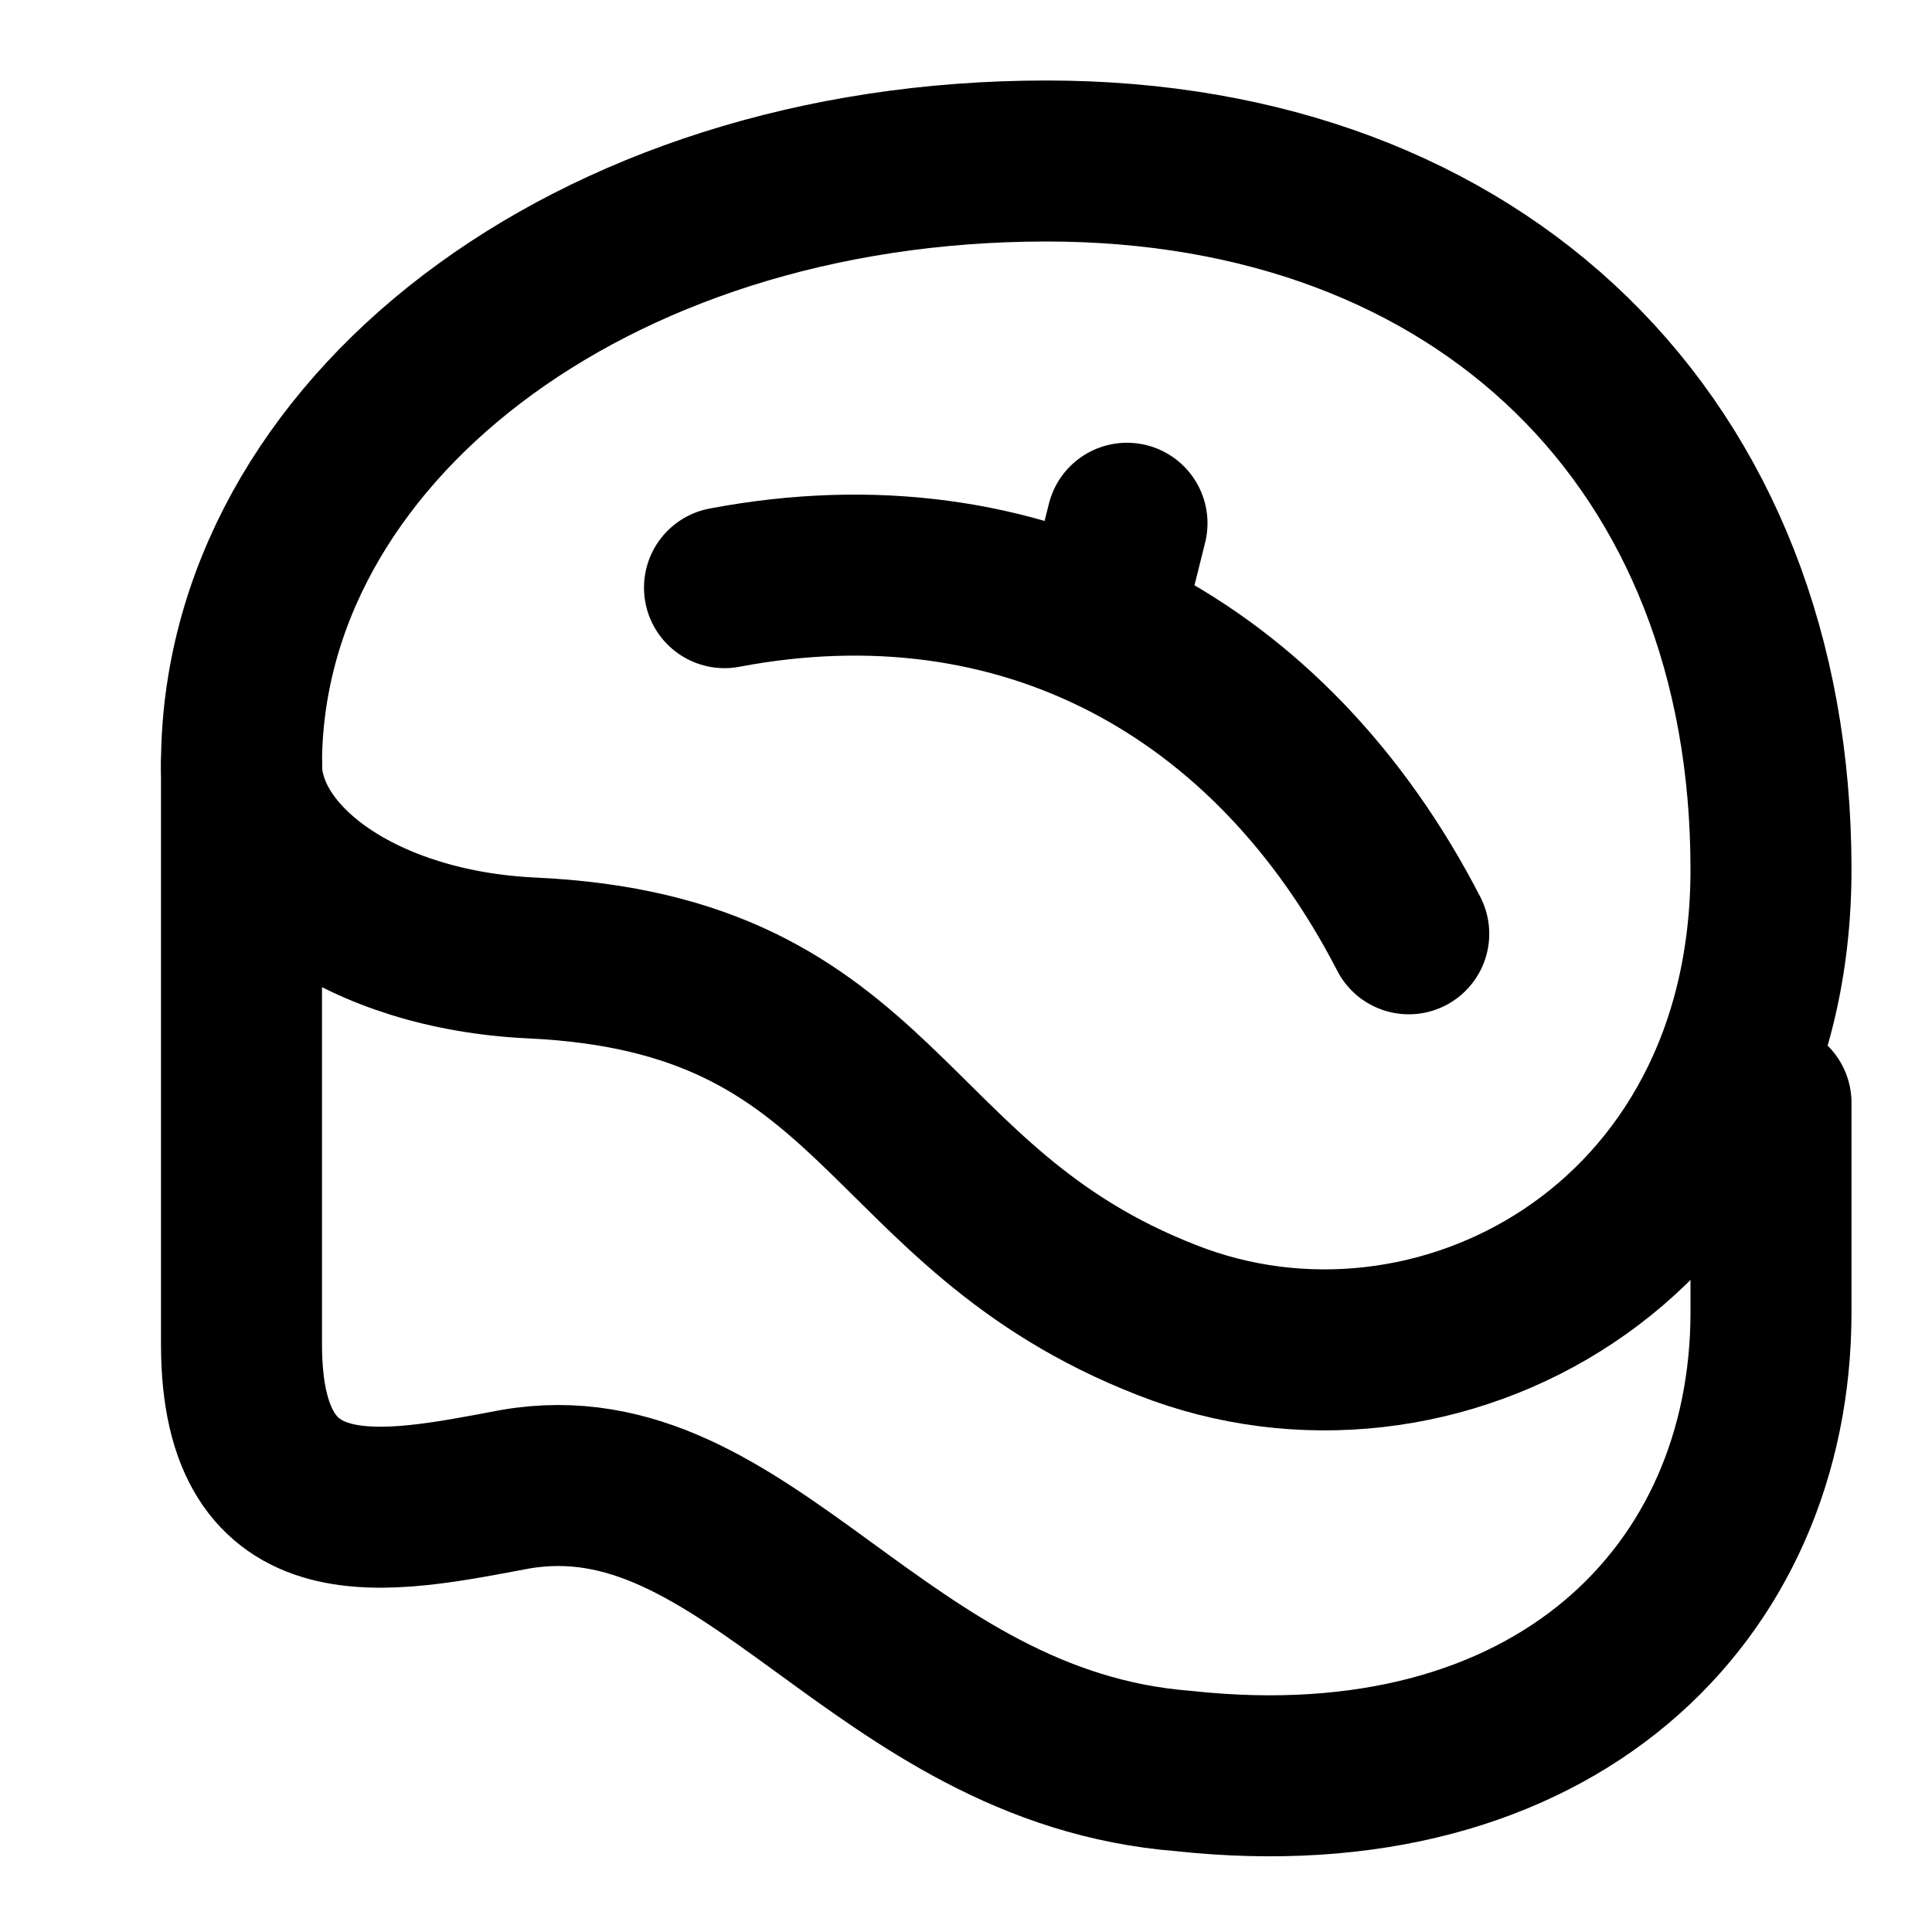
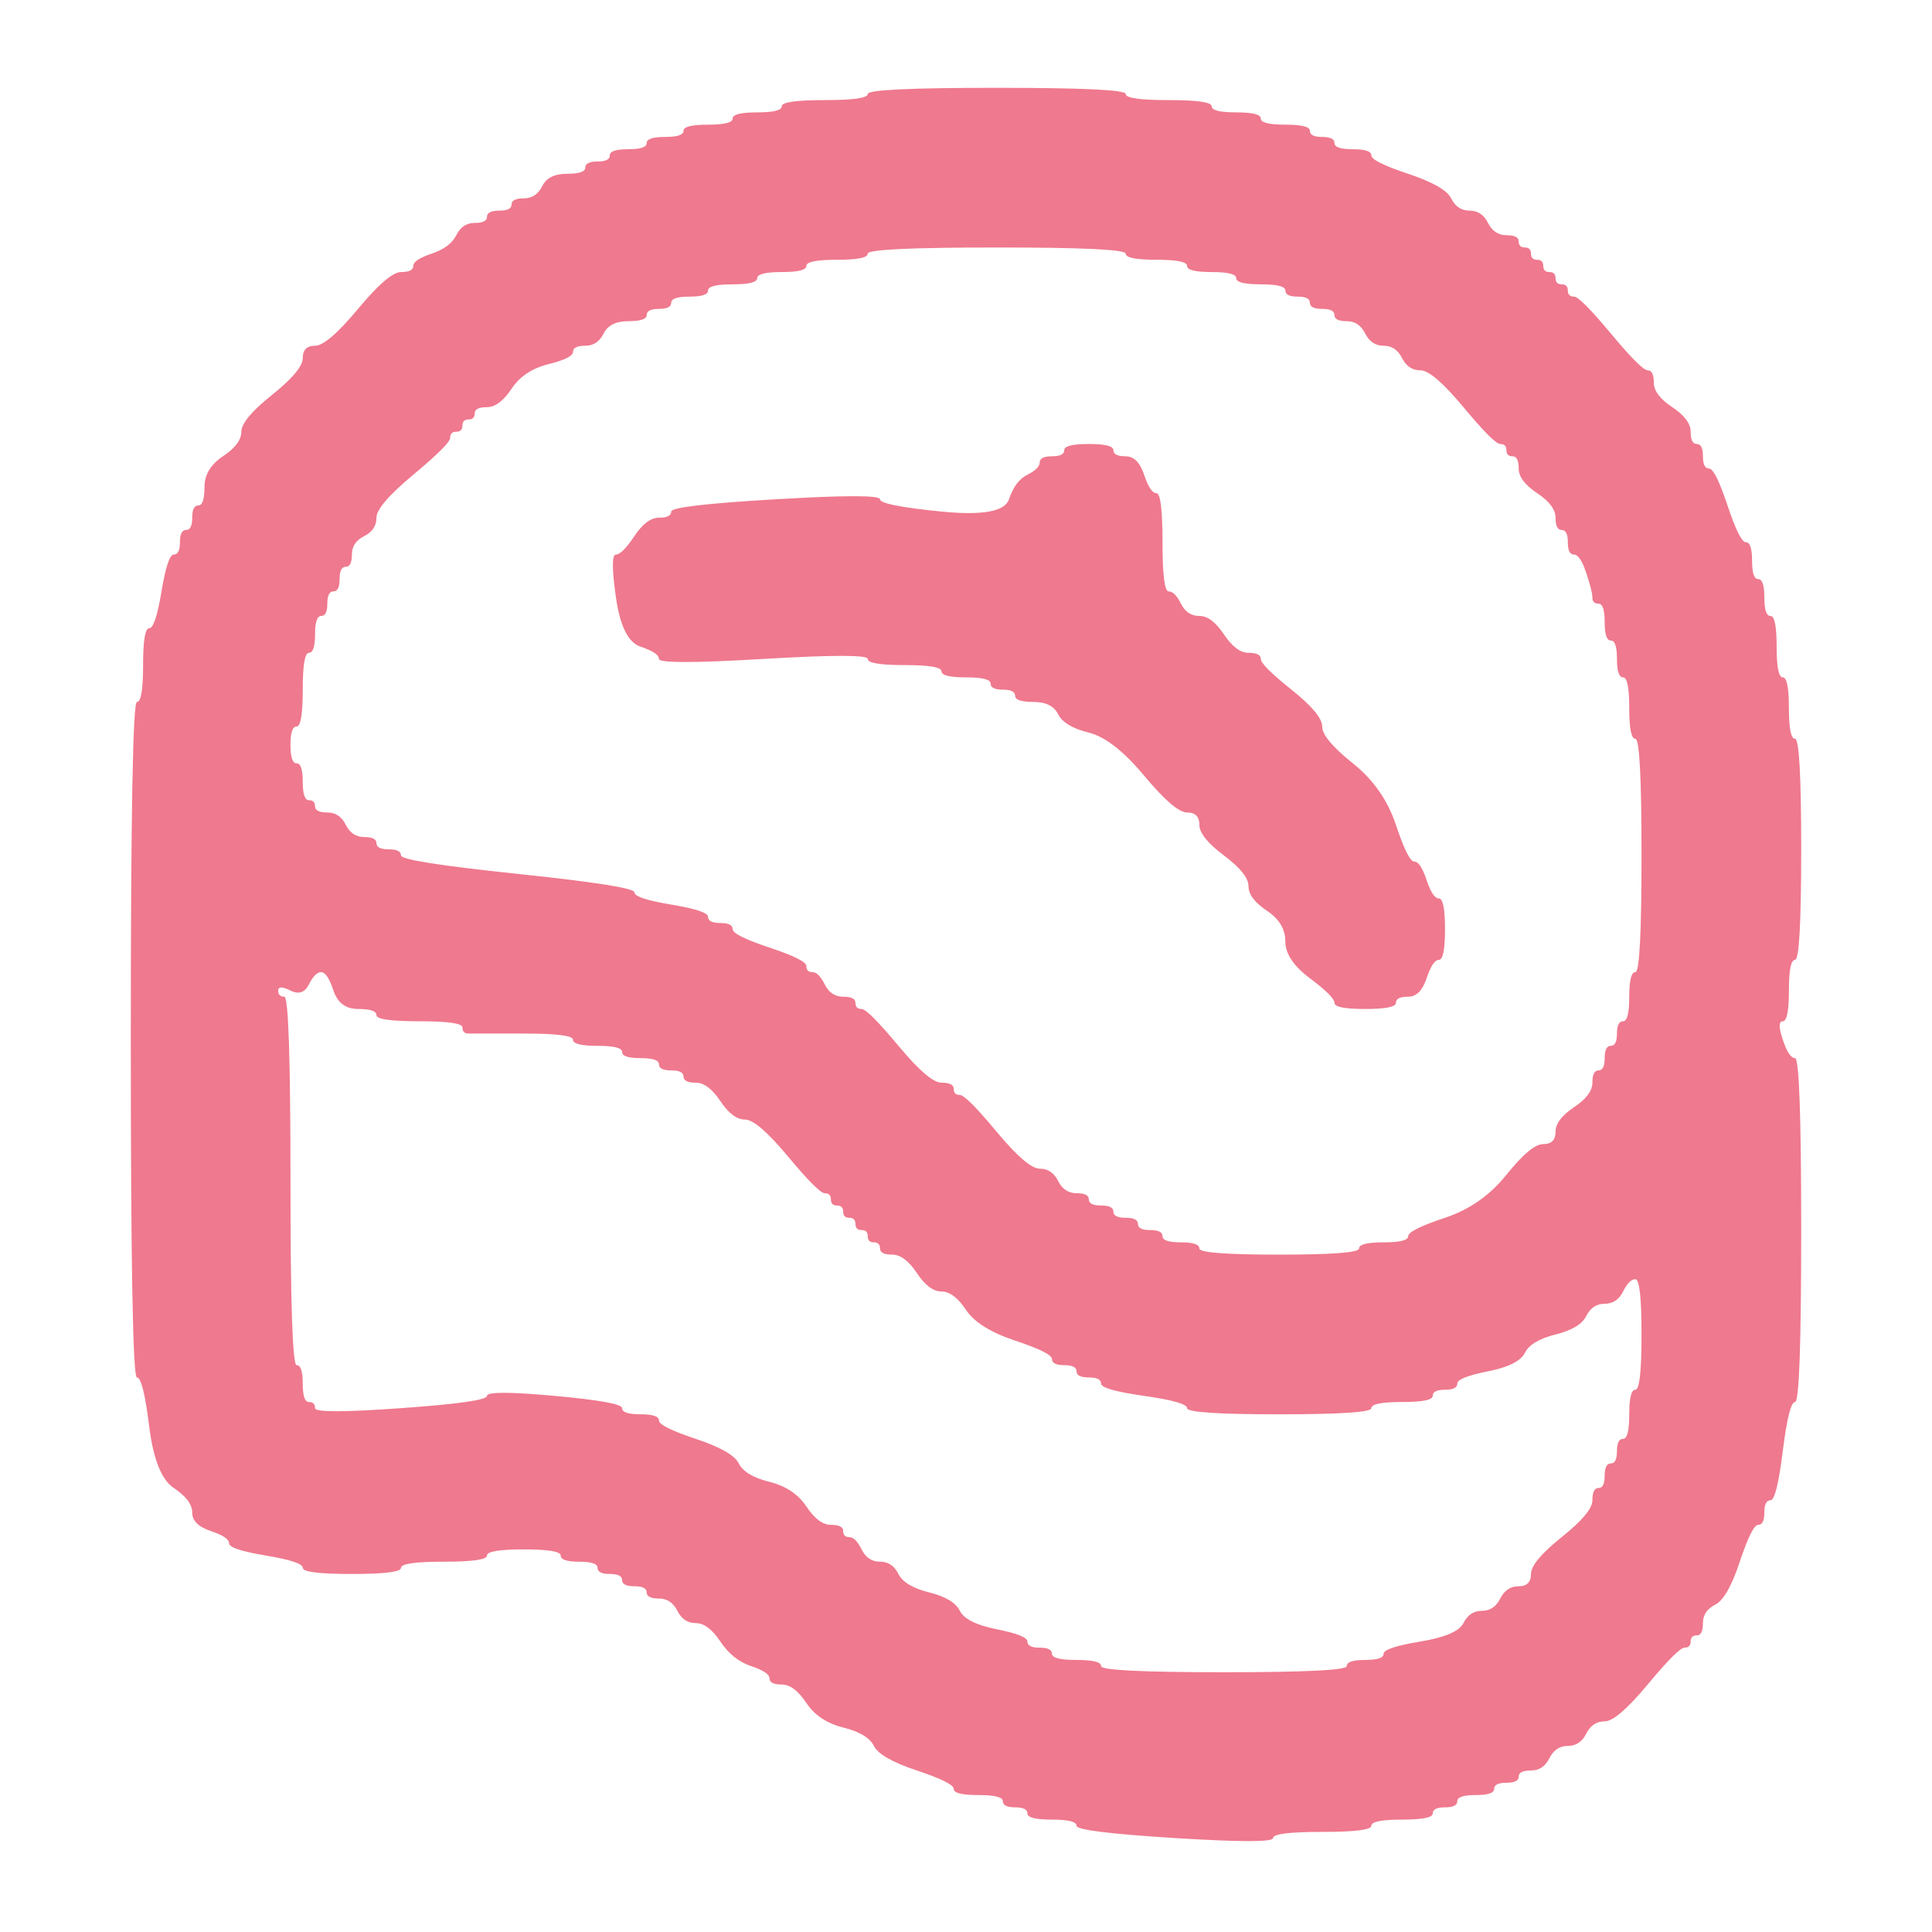
- <svg xmlns="http://www.w3.org/2000/svg" width="24" height="24" viewBox="0 0 24 24" fill="none" stroke="currentColor" stroke-width="2" stroke-linecap="round" stroke-linejoin="round">
-   <path d="M22 10.8c0 4.7-4.2 6.9-7.5 5.6-3.6-1.4-3.5-4.3-7.9-4.5C4.5 11.8 3 10.7 3 9.5 3 5.4 7.3 2 13 2c5.4 0 9 3.5 9 8.8Z" />
-   <path d="M3 9.5v7.2c0 2.5 1.8 2.1 3.4 1.8 2.9-.5 4.5 3.2 8.3 3.5 4.6.5 7.3-2.2 7.3-5.7v-2.6M9 7.3c3.7-.7 6.8 1 8.5 4.3M13.7 7.7l.3-1.2" />
+ <svg xmlns="http://www.w3.org/2000/svg" width="20" height="20" viewBox="-5.65 -2.15 157.30 157.30">
+   <path fill="#EF798E" fill-rule="evenodd" d="M124.00,46.50Q124,46 123.50,44.50Q123,43 122.50,43.00Q122,43 122.00,42.00Q122,41 121.50,41.00Q121,41 121.00,40.00Q121,39 119.50,38.00Q118,37 118.00,36.00Q118,35 117.50,35.00Q117,35 117.00,34.50Q117,34 116.50,34.00Q116,34 113.50,31.00Q111,28 110.00,28.00Q109,28 108.50,27.00Q108,26 107.00,26.00Q106,26 105.50,25.00Q105,24 104.00,24.00Q103,24 103.00,23.50Q103,23 102.00,23.00Q101,23 101.00,22.50Q101,22 100.00,22.00Q99,22 99.00,21.50Q99,21 97.00,21.00Q95,21 95.00,20.50Q95,20 93.00,20.00Q91,20 91.00,19.50Q91,19 88.50,19.00Q86,19 86.00,18.50Q86,18 75.50,18.00Q65,18 65.00,18.50Q65,19 62.50,19.00Q60,19 60.00,19.50Q60,20 58.00,20.00Q56,20 56.00,20.50Q56,21 54.00,21.00Q52,21 52.00,21.50Q52,22 50.50,22.00Q49,22 49.00,22.50Q49,23 48.00,23.00Q47,23 47.00,23.50Q47,24 45.50,24.00Q44,24 43.50,25.00Q43,26 42.00,26.00Q41,26 41.00,26.50Q41,27 39.00,27.50Q37,28 36.00,29.50Q35,31 34.00,31.00Q33,31 33.00,31.50Q33,32 32.50,32.00Q32,32 32.00,32.50Q32,33 31.50,33.00Q31,33 31.00,33.50Q31,34 28.00,36.50Q25,39 25.00,40.00Q25,41 24.00,41.50Q23,42 23.00,43.00Q23,44 22.50,44.00Q22,44 22.00,45.00Q22,46 21.50,46.00Q21,46 21.00,47.00Q21,48 20.50,48.00Q20,48 20.00,49.50Q20,51 19.50,51.00Q19,51 19.00,54.00Q19,57 18.50,57.00Q18,57 18.00,58.50Q18,60 18.50,60.00Q19,60 19.00,61.50Q19,63 19.50,63.00Q20,63 20.00,63.50Q20,64 21.00,64.00Q22,64 22.50,65.00Q23,66 24.00,66.00Q25,66 25.00,66.50Q25,67 26.00,67.00Q27,67 27.00,67.50Q27,68 36.50,69.00Q46,70 46.00,70.50Q46,71 49.00,71.50Q52,72 52.00,72.50Q52,73 53.00,73.00Q54,73 54.00,73.50Q54,74 57.00,75.00Q60,76 60.00,76.50Q60,77 60.50,77.00Q61,77 61.50,78.00Q62,79 63.00,79.00Q64,79 64.00,79.50Q64,80 64.50,80.00Q65,80 67.50,83.00Q70,86 71.00,86.00Q72,86 72.00,86.50Q72,87 72.50,87.00Q73,87 75.50,90.00Q78,93 79.00,93.00Q80,93 80.50,94.00Q81,95 82.00,95.00Q83,95 83.00,95.50Q83,96 84.00,96.00Q85,96 85.00,96.50Q85,97 86.00,97.00Q87,97 87.00,97.50Q87,98 88.00,98.00Q89,98 89.00,98.50Q89,99 90.50,99.00Q92,99 92.00,99.50Q92,100 98.50,100.00Q105,100 105.00,99.50Q105,99 107.00,99.00Q109,99 109.00,98.50Q109,98 112.00,97.00Q115,96 117.00,93.50Q119,91 120.00,91.00Q121,91 121.00,90.00Q121,89 122.50,88.00Q124,87 124.00,86.00Q124,85 124.50,85.00Q125,85 125.00,84.00Q125,83 125.50,83.00Q126,83 126.00,82.00Q126,81 126.50,81.00Q127,81 127.00,79.00Q127,77 127.50,77.00Q128,77 128.00,67.50Q128,58 127.50,58.00Q127,58 127.00,55.50Q127,53 126.50,53.00Q126,53 126.00,51.50Q126,50 125.50,50.00Q125,50 125.00,48.50Q125,47 124.50,47.00Q124,47 124.00,46.50ZM37.00,82.00Q33,82 32.50,82.00Q32,82 32.00,81.50Q32,81 28.50,81.00Q25,81 25.00,80.50Q25,80 23.50,80.00Q22,80 21.50,78.50Q21,77 20.50,77.00Q20,77 19.50,78.00Q19,79 18.00,78.50Q17,78 17.00,78.50Q17,79 17.50,79.00Q18,79 18.00,94.00Q18,109 18.50,109.00Q19,109 19.00,110.50Q19,112 19.50,112.00Q20,112 20.00,112.50Q20,113 27.00,112.50Q34,112 34.00,111.50Q34,111 39.50,111.50Q45,112 45.00,112.50Q45,113 46.50,113.00Q48,113 48.00,113.50Q48,114 51.00,115.00Q54,116 54.50,117.00Q55,118 57.00,118.50Q59,119 60.00,120.50Q61,122 62.00,122.00Q63,122 63.00,122.50Q63,123 63.50,123.00Q64,123 64.50,124.00Q65,125 66.00,125.00Q67,125 67.50,126.00Q68,127 70.00,127.50Q72,128 72.50,129.00Q73,130 75.50,130.50Q78,131 78.00,131.50Q78,132 79.00,132.00Q80,132 80.00,132.50Q80,133 82.00,133.00Q84,133 84.00,133.50Q84,134 94.00,134.00Q104,134 104.00,133.50Q104,133 105.50,133.00Q107,133 107.00,132.50Q107,132 110.00,131.50Q113,131 113.50,130.00Q114,129 115.00,129.00Q116,129 116.50,128.00Q117,127 118.00,127.00Q119,127 119.00,126.00Q119,125 121.50,123.00Q124,121 124.00,120.00Q124,119 124.50,119.00Q125,119 125.00,118.00Q125,117 125.50,117.00Q126,117 126.00,116.00Q126,115 126.50,115.00Q127,115 127.00,113.00Q127,111 127.50,111.00Q128,111 128.00,106.50Q128,102 127.50,102.00Q127,102 126.50,103.00Q126,104 125.00,104.00Q124,104 123.50,105.00Q123,106 121.00,106.50Q119,107 118.50,108.00Q118,109 115.50,109.50Q113,110 113.00,110.50Q113,111 112.00,111.00Q111,111 111.00,111.50Q111,112 108.50,112.00Q106,112 106.00,112.50Q106,113 98.50,113.00Q91,113 91.00,112.50Q91,112 87.50,111.50Q84,111 84.00,110.50Q84,110 83.00,110.00Q82,110 82.00,109.50Q82,109 81.00,109.00Q80,109 80.00,108.50Q80,108 77.00,107.00Q74,106 73.00,104.50Q72,103 71.00,103.00Q70,103 69.00,101.50Q68,100 67.00,100.00Q66,100 66.00,99.50Q66,99 65.50,99.00Q65,99 65.00,98.50Q65,98 64.50,98.00Q64,98 64.00,97.50Q64,97 63.50,97.00Q63,97 63.00,96.50Q63,96 62.50,96.00Q62,96 62.00,95.50Q62,95 61.50,95.00Q61,95 58.50,92.00Q56,89 55.00,89.00Q54,89 53.00,87.50Q52,86 51.00,86.00Q50,86 50.00,85.50Q50,85 49.00,85.00Q48,85 48.00,84.50Q48,84 46.50,84.00Q45,84 45.00,83.50Q45,83 43.00,83.00Q41,83 41.00,82.50Q41,82 37.00,82.00ZM135.00,39.00Q136,42 136.50,42.00Q137,42 137.00,43.50Q137,45 137.50,45.00Q138,45 138.00,46.50Q138,48 138.50,48.00Q139,48 139.00,50.50Q139,53 139.50,53.00Q140,53 140.00,55.50Q140,58 140.50,58.00Q141,58 141.00,67.00Q141,76 140.50,76.00Q140,76 140.00,78.50Q140,81 139.50,81.00Q139,81 139.50,82.50Q140,84 140.50,84.00Q141,84 141.00,98.00Q141,112 140.50,112.00Q140,112 139.50,116.00Q139,120 138.50,120.00Q138,120 138.00,121.00Q138,122 137.50,122.00Q137,122 136.00,125.00Q135,128 134.00,128.50Q133,129 133.00,130.00Q133,131 132.50,131.00Q132,131 132.00,131.50Q132,132 131.50,132.00Q131,132 128.50,135.00Q126,138 125.00,138.00Q124,138 123.50,139.00Q123,140 122.00,140.00Q121,140 120.50,141.00Q120,142 119.00,142.00Q118,142 118.00,142.50Q118,143 117.00,143.00Q116,143 116.00,143.50Q116,144 114.50,144.00Q113,144 113.00,144.50Q113,145 112.00,145.00Q111,145 111.00,145.50Q111,146 108.50,146.00Q106,146 106.00,146.50Q106,147 102.00,147.00Q98,147 98.00,147.50Q98,148 90.00,147.50Q82,147 82.00,146.50Q82,146 80.00,146.00Q78,146 78.00,145.50Q78,145 77.00,145.00Q76,145 76.00,144.50Q76,144 74.00,144.00Q72,144 72.00,143.50Q72,143 69.00,142.00Q66,141 65.50,140.00Q65,139 63.00,138.50Q61,138 60.00,136.50Q59,135 58.00,135.00Q57,135 57.00,134.50Q57,134 55.50,133.50Q54,133 53.00,131.50Q52,130 51.00,130.00Q50,130 49.50,129.00Q49,128 48.00,128.00Q47,128 47.00,127.50Q47,127 46.00,127.00Q45,127 45.00,126.50Q45,126 44.00,126.00Q43,126 43.00,125.50Q43,125 41.50,125.00Q40,125 40.00,124.50Q40,124 37.00,124.00Q34,124 34.00,124.50Q34,125 30.50,125.00Q27,125 27.00,125.50Q27,126 23.00,126.00Q19,126 19.00,125.50Q19,125 16.00,124.50Q13,124 13.00,123.50Q13,123 11.50,122.50Q10,122 10.00,121.00Q10,120 8.50,119.00Q7,118 6.50,114.00Q6,110 5.50,110.00Q5,110 5.00,82.50Q5,55 5.50,55.00Q6,55 6.00,52.00Q6,49 6.50,49.00Q7,49 7.50,46.00Q8,43 8.50,43.00Q9,43 9.00,42.00Q9,41 9.50,41.00Q10,41 10.00,40.00Q10,39 10.50,39.00Q11,39 11.00,37.50Q11,36 12.50,35.00Q14,34 14.00,33.00Q14,32 16.50,30.00Q19,28 19.00,27.00Q19,26 20.00,26.00Q21,26 23.50,23.00Q26,20 27.00,20.00Q28,20 28.00,19.50Q28,19 29.50,18.50Q31,18 31.50,17.00Q32,16 33.00,16.00Q34,16 34.00,15.50Q34,15 35.00,15.00Q36,15 36.00,14.50Q36,14 37.00,14.00Q38,14 38.50,13.00Q39,12 40.50,12.00Q42,12 42.00,11.50Q42,11 43.00,11.00Q44,11 44.00,10.50Q44,10 45.50,10.00Q47,10 47.00,9.50Q47,9 48.50,9.00Q50,9 50.00,8.50Q50,8 52.00,8.00Q54,8 54.00,7.50Q54,7 56.00,7.00Q58,7 58.00,6.50Q58,6 61.50,6.00Q65,6 65.00,5.50Q65,5 75.50,5.00Q86,5 86.00,5.50Q86,6 89.50,6.00Q93,6 93.00,6.50Q93,7 95.00,7.00Q97,7 97.00,7.50Q97,8 99.00,8.00Q101,8 101.00,8.50Q101,9 102.00,9.00Q103,9 103.00,9.50Q103,10 104.50,10.00Q106,10 106.00,10.50Q106,11 109.00,12.00Q112,13 112.50,14.00Q113,15 114.00,15.00Q115,15 115.50,16.00Q116,17 117.00,17.00Q118,17 118.00,17.50Q118,18 118.50,18.00Q119,18 119.00,18.50Q119,19 119.50,19.00Q120,19 120.00,19.50Q120,20 120.50,20.00Q121,20 121.00,20.50Q121,21 121.50,21.00Q122,21 122.00,21.50Q122,22 122.50,22.00Q123,22 125.50,25.00Q128,28 128.50,28.00Q129,28 129.00,29.00Q129,30 130.50,31.00Q132,32 132.00,33.00Q132,34 132.50,34.00Q133,34 133.00,35.00Q133,36 133.50,36.00Q134,36 135.00,39.00ZM78.00,36.50Q79,36 79.00,35.50Q79,35 80.00,35.00Q81,35 81.00,34.50Q81,34 83.00,34.00Q85,34 85.00,34.50Q85,35 86.00,35.00Q87,35 87.50,36.50Q88,38 88.50,38.00Q89,38 89.00,42.00Q89,46 89.50,46.00Q90,46 90.50,47.00Q91,48 92.00,48.00Q93,48 94.00,49.50Q95,51 96.00,51.00Q97,51 97.00,51.50Q97,52 99.50,54.00Q102,56 102.00,57.00Q102,58 104.50,60.00Q107,62 108.00,65.00Q109,68 109.50,68.00Q110,68 110.50,69.50Q111,71 111.50,71.00Q112,71 112.00,73.50Q112,76 111.50,76.00Q111,76 110.50,77.50Q110,79 109.00,79.00Q108,79 108.00,79.50Q108,80 105.50,80.00Q103,80 103.00,79.50Q103,79 101.00,77.50Q99,76 99.00,74.50Q99,73 97.50,72.00Q96,71 96.00,70.00Q96,69 94.00,67.50Q92,66 92.00,65.00Q92,64 91.00,64.00Q90,64 87.50,61.00Q85,58 83.00,57.50Q81,57 80.50,56.00Q80,55 78.50,55.00Q77,55 77.00,54.50Q77,54 76.00,54.00Q75,54 75.00,53.50Q75,53 73.00,53.00Q71,53 71.00,52.50Q71,52 68.00,52.00Q65,52 65.00,51.50Q65,51 56.50,51.50Q48,52 48.00,51.50Q48,51 46.50,50.50Q45,50 44.50,46.50Q44,43 44.50,43.00Q45,43 46.00,41.50Q47,40 48.00,40.00Q49,40 49.00,39.50Q49,39 57.50,38.50Q66,38 66.00,38.50Q66,39 71.00,39.50Q76,40 76.50,38.50Q77,37 78.00,36.50Z" />
</svg>
